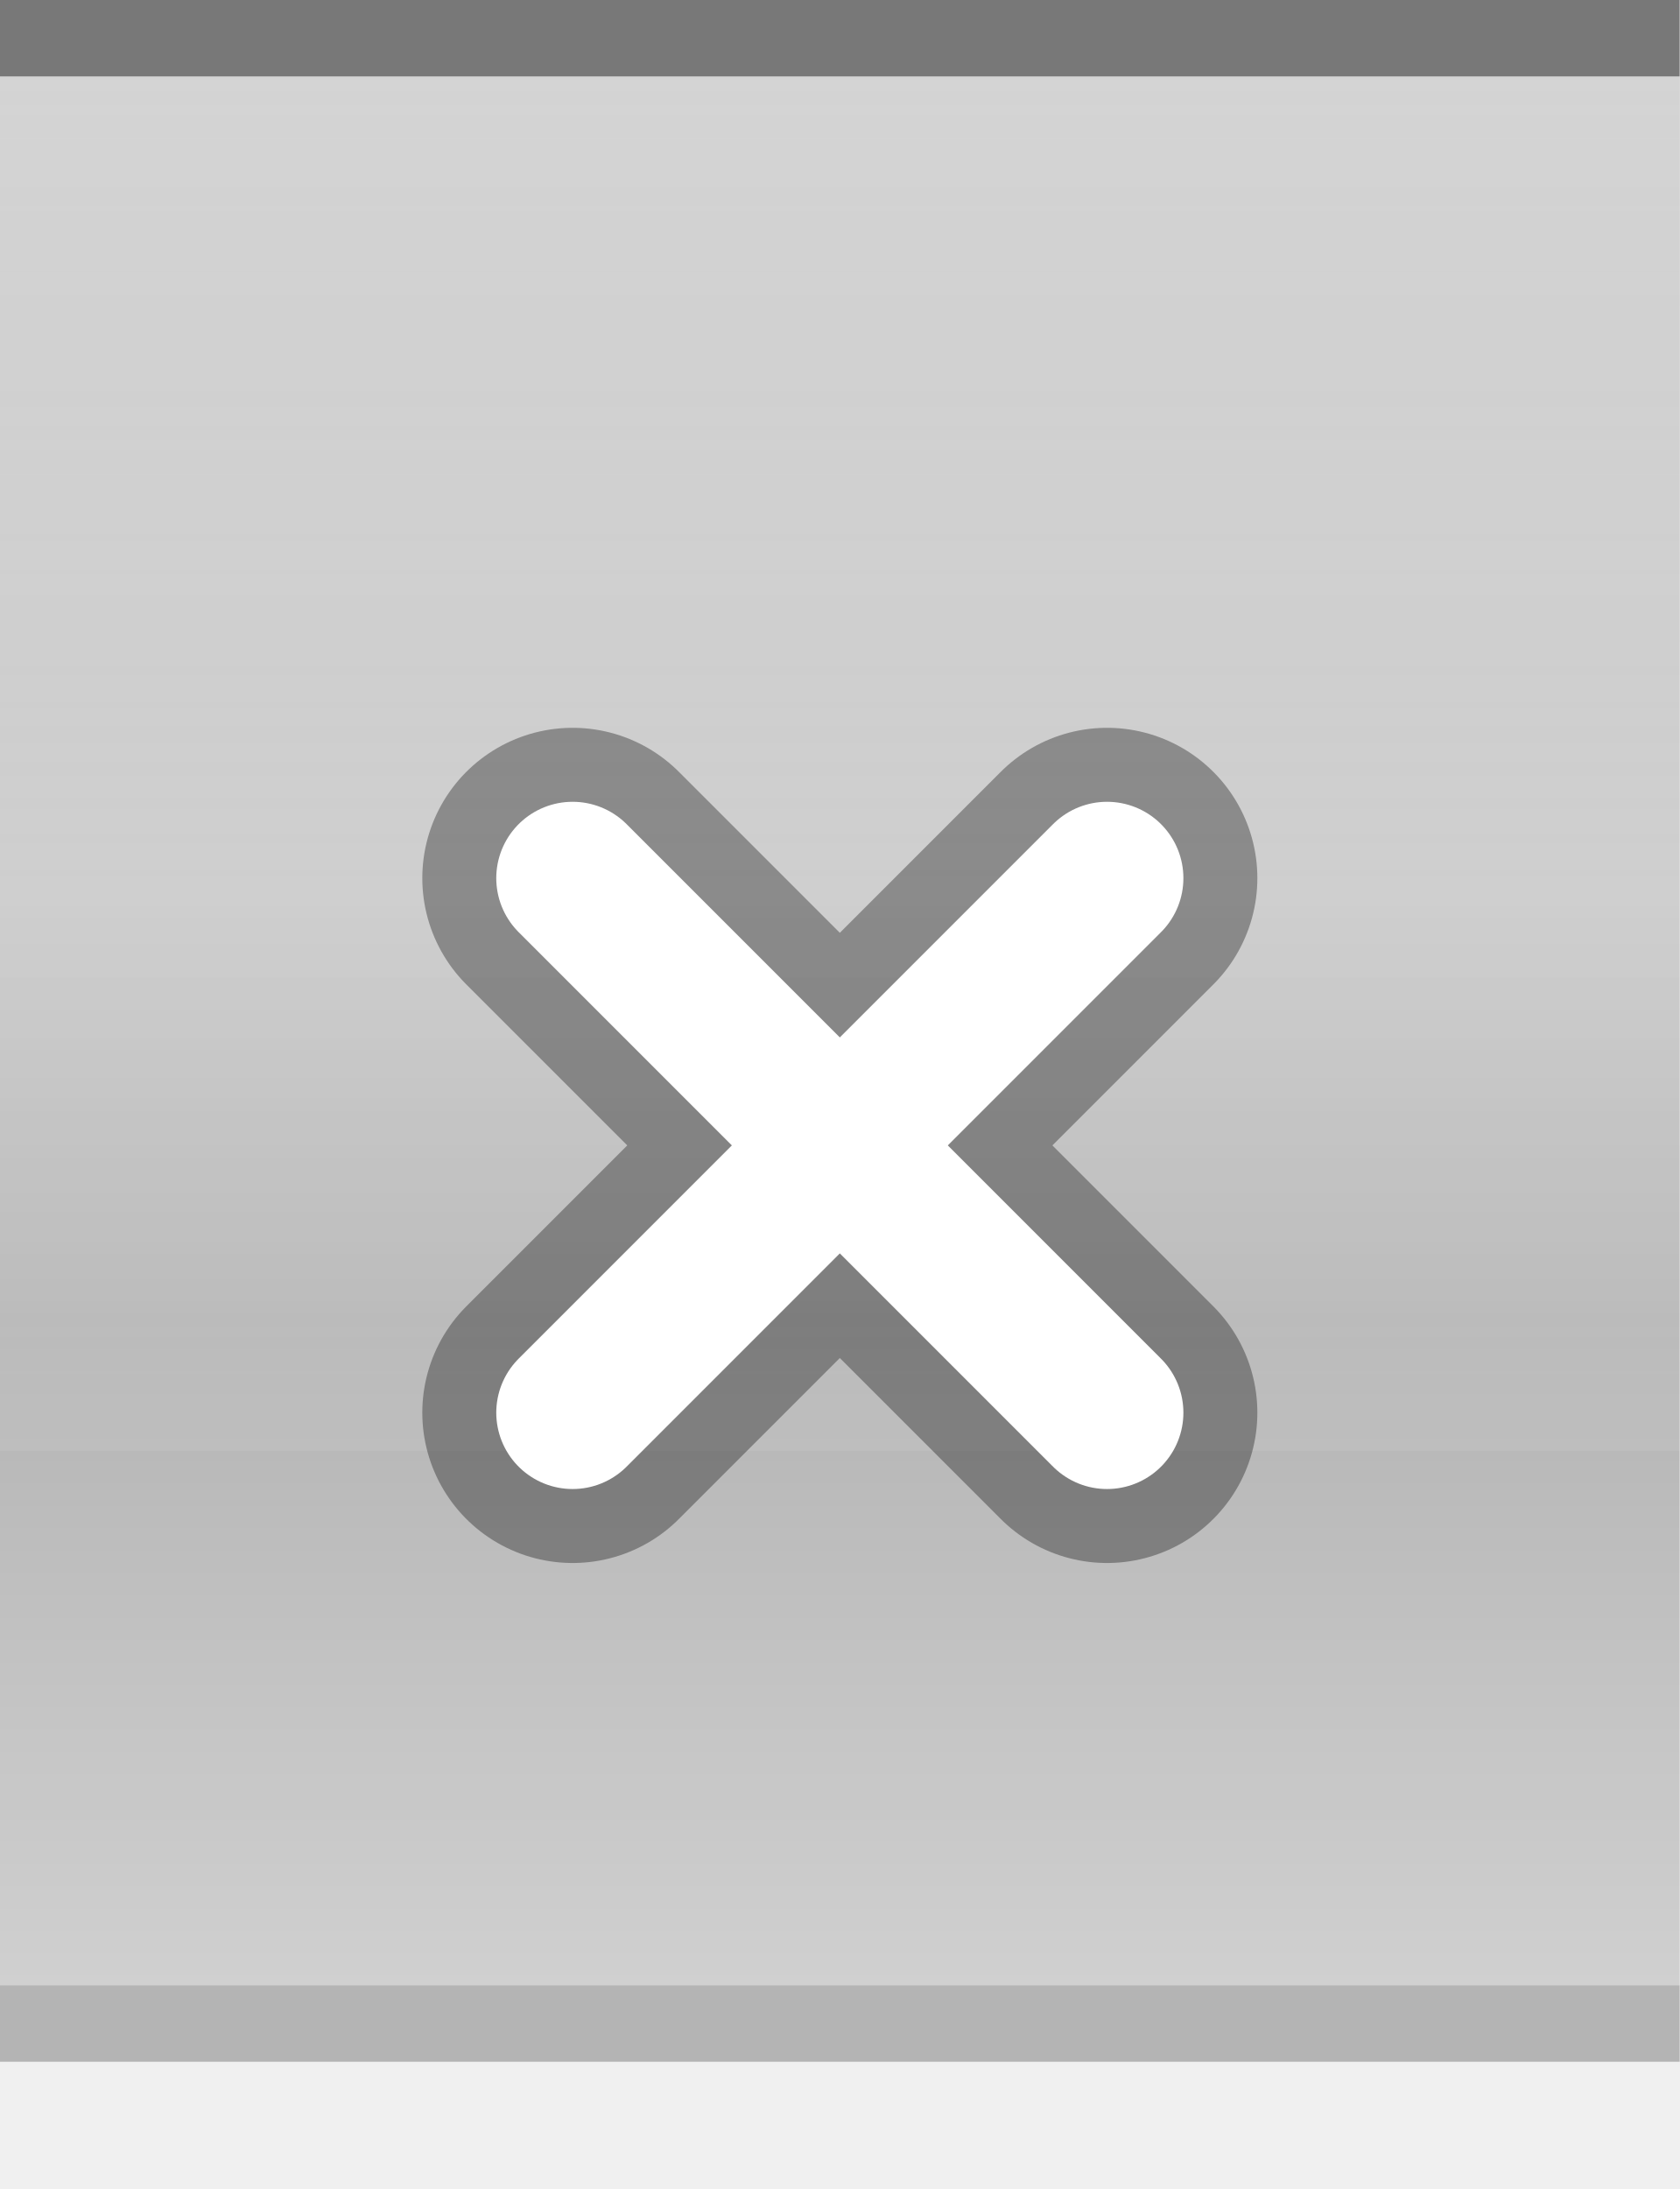
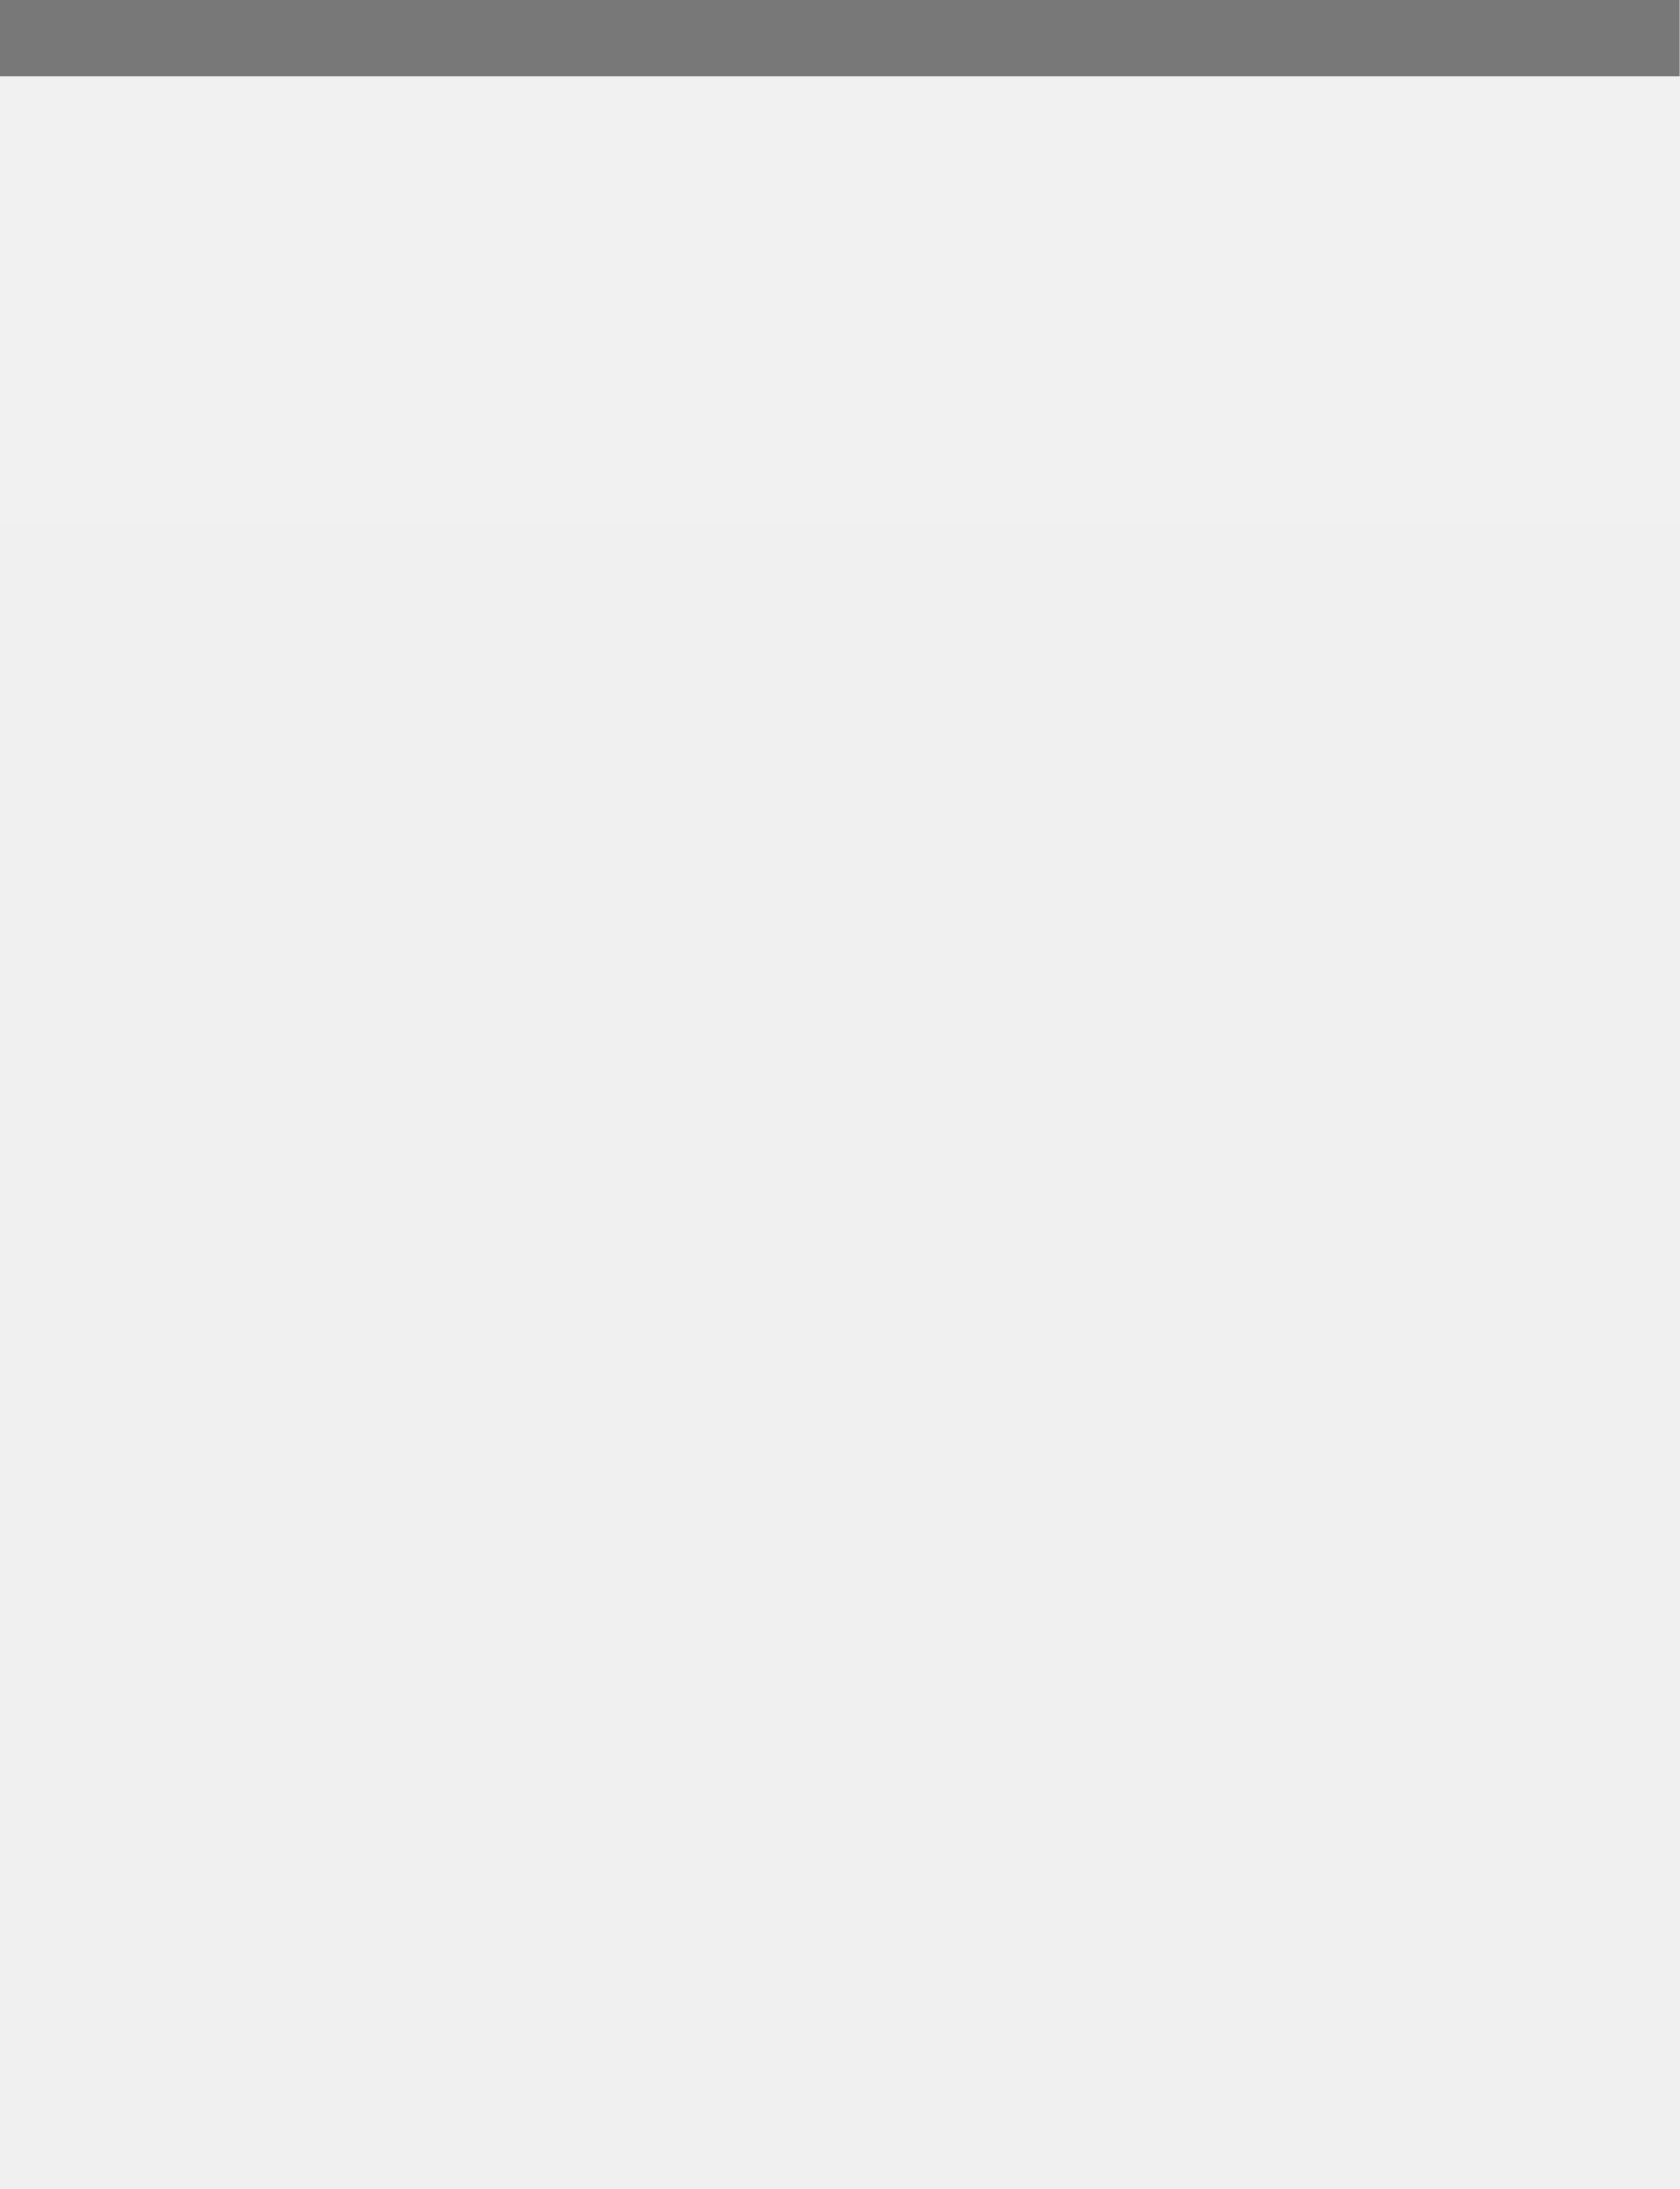
<svg xmlns="http://www.w3.org/2000/svg" xmlns:xlink="http://www.w3.org/1999/xlink" width="33" height="43" id="svg2" version="1.0">
  <defs id="defs36" />
  <g transform="scale(1.5)" id="g3">
    <defs id="defs4">
      <linearGradient id="linearGradient1886">
        <stop style="stop-color:white;stop-opacity:1;" offset="0" id="stop1888" />
        <stop style="stop-color:white;stop-opacity:0.15;" offset="1" id="stop1890" />
      </linearGradient>
-       <linearGradient id="linearGradient5847">
-         <stop id="stop5849" offset="0" style="stop-color:black;stop-opacity:0.30;" />
-         <stop id="stop2776" offset="0.4" style="stop-color:black;stop-opacity:0.20;" />
-         <stop id="stop2779" offset="0.6" style="stop-color:black;stop-opacity:0.25;" />
-         <stop id="stop5851" offset="1" style="stop-color:black;stop-opacity:0.10;" />
-       </linearGradient>
-       <linearGradient xlink:href="#linearGradient5847" id="linearGradient6945" gradientUnits="userSpaceOnUse" x1="0" y1="0.5" x2="0" y2="28.5" gradientTransform="matrix(1,0,0,1,0,0)" />
      <linearGradient xlink:href="#linearGradient1886" id="linearGradient1892" x1="0" y1="1" x2="0" y2="18" gradientUnits="userSpaceOnUse" gradientTransform="matrix(1,0,0,1,0,0)" />
    </defs>
    <g id="layer2" style="display:inline">
-       <path style="fill:url(#linearGradient6945);fill-opacity:1;fill-rule:evenodd;stroke:none;stroke-width:1;stroke-linecap:square;stroke-linejoin:miter;stroke-miterlimit:4;stroke-dasharray:none;stroke-opacity:1" d="M 0,1 L 22,1 C 22,1 22,26 22,26 L 0,26 L 0,1 z " id="path6057" />
+       <path style="fill:none;fill-opacity:1;fill-rule:evenodd;stroke:none;stroke-width:1;stroke-linecap:square;stroke-linejoin:miter;stroke-miterlimit:4;stroke-dasharray:none;stroke-opacity:1" d="M 0,1 L 22,1 C 22,1 22,26 22,26 L 0,26 L 0,1 z " id="path6057" />
    </g>
    <g id="layer3">
-       <path style="fill:none;fill-opacity:0.60;fill-rule:evenodd;stroke:none;stroke-width:1px;stroke-linecap:square;stroke-linejoin:miter;stroke-opacity:1" d="M 0,1 L 22,1 C 22,1 22,4 22,4 L 0,4 L 0,3 z " id="path6061" />
-       <rect style="opacity:0.5;fill:url(#linearGradient1892);fill-opacity:1;stroke:none;stroke-width:0;stroke-linecap:round;stroke-linejoin:round;stroke-miterlimit:4;stroke-dasharray:none;stroke-opacity:1" id="rect1884" width="22" height="18" x="0" y="1" />
+       <path style="fill:none;fill-opacity:0.05;fill-rule:evenodd;stroke:none;stroke-width:1px;stroke-linecap:square;stroke-linejoin:miter;stroke-opacity:1" d="M 0,1 L 22,1 C 22,1 22,4 22,4 L 0,4 L 0,3 z " id="path6061" />
+       <rect style="opacity:0.05;fill:url(#linearGradient1892);fill-opacity:1;stroke:none;stroke-width:0;stroke-linecap:round;stroke-linejoin:round;stroke-miterlimit:4;stroke-dasharray:none;stroke-opacity:1" id="rect1884" width="22" height="18" x="0" y="1" />
    </g>
    <g id="layer1" style="display:inline">
      <path style="fill:none;fill-opacity:0;fill-rule:evenodd;stroke:black;stroke-width:1px;stroke-linecap:square;stroke-linejoin:miter;stroke-opacity:0.50" d="M 0.5,0.5 L 21.5,0.5" id="path6059" />
    </g>
-     <g id="g20">
-       <g id="g2327" transform="translate(5,9)">
-         <g transform="matrix(0.875,0,0,0.875,0.75,0.75)" style="opacity:0.33;stroke:black;stroke-width:4.5;stroke-miterlimit:4;stroke-dasharray:none;stroke-opacity:1" id="g2217">
-           <path style="fill:none;fill-opacity:0;fill-rule:evenodd;stroke:black;stroke-width:4.5;stroke-linecap:round;stroke-linejoin:miter;stroke-miterlimit:4;stroke-dasharray:none;stroke-opacity:1" d="M 2,2 L 10,10" id="path1340" />
-           <path style="fill:none;fill-opacity:0;fill-rule:evenodd;stroke:black;stroke-width:4.5;stroke-linecap:round;stroke-linejoin:miter;stroke-miterlimit:4;stroke-dasharray:none;stroke-opacity:1" d="M 2,10 L 10,2" id="path2215" />
-         </g>
-         <path id="path2221" d="M 2.5,2.5 L 9.5,9.5 L 9.5,9.5" style="fill:none;fill-opacity:0;fill-rule:evenodd;stroke:white;stroke-width:2;stroke-linecap:round;stroke-linejoin:miter;stroke-miterlimit:4;stroke-dasharray:none;stroke-opacity:1" />
-         <path id="path2225" d="M 2.5,9.5 L 9.5,2.5" style="fill:none;fill-opacity:0;fill-rule:evenodd;stroke:white;stroke-width:2;stroke-linecap:round;stroke-linejoin:miter;stroke-miterlimit:4;stroke-dasharray:none;stroke-opacity:1" />
-       </g>
-     </g>
    <g id="layer5">
-       <path style="fill:none;fill-opacity:0.50;fill-rule:evenodd;stroke:black;stroke-width:1px;stroke-linecap:square;stroke-linejoin:miter;stroke-opacity:0.25" d="M 0.5,26.5 L 21.5,26.5" id="path6989" />
+       <path style="fill:none;fill-opacity:0;fill-rule:evenodd;stroke:black;stroke-width:1px;stroke-linecap:square;stroke-linejoin:miter;stroke-opacity:0.0" d="M 0.5,26.5 L 21.5,26.5" id="path6989" />
    </g>
  </g>
</svg>
